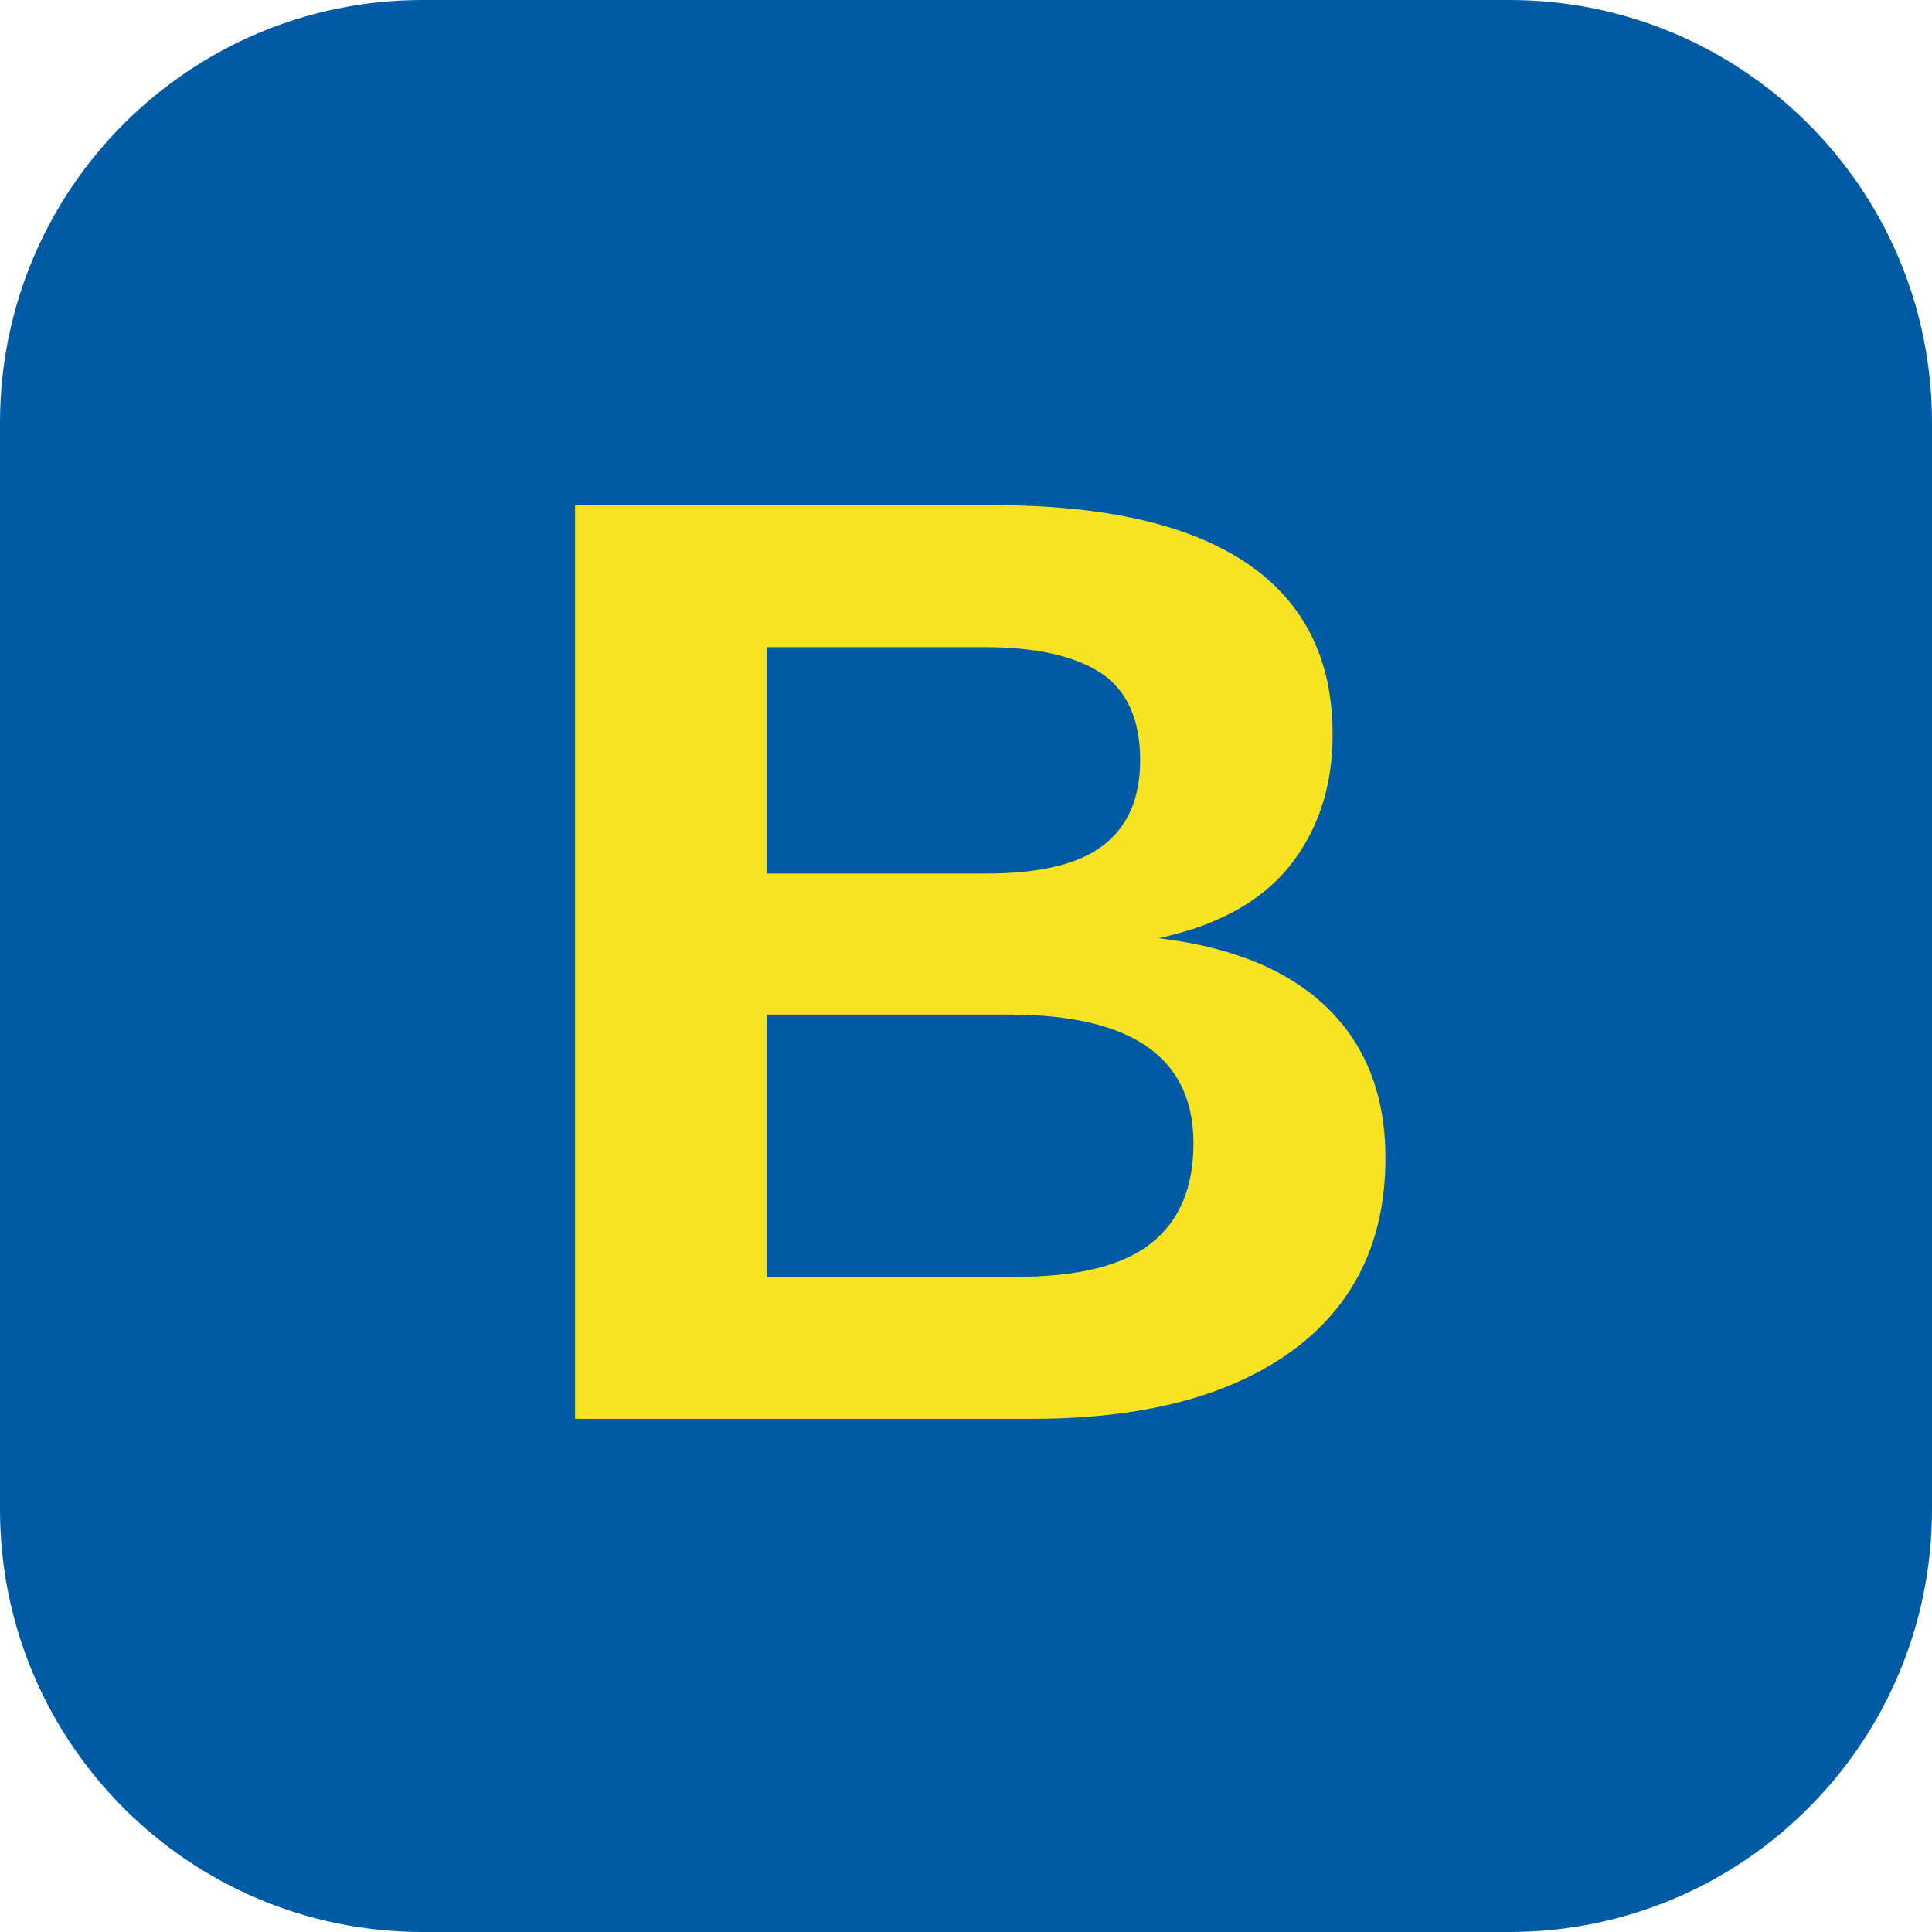
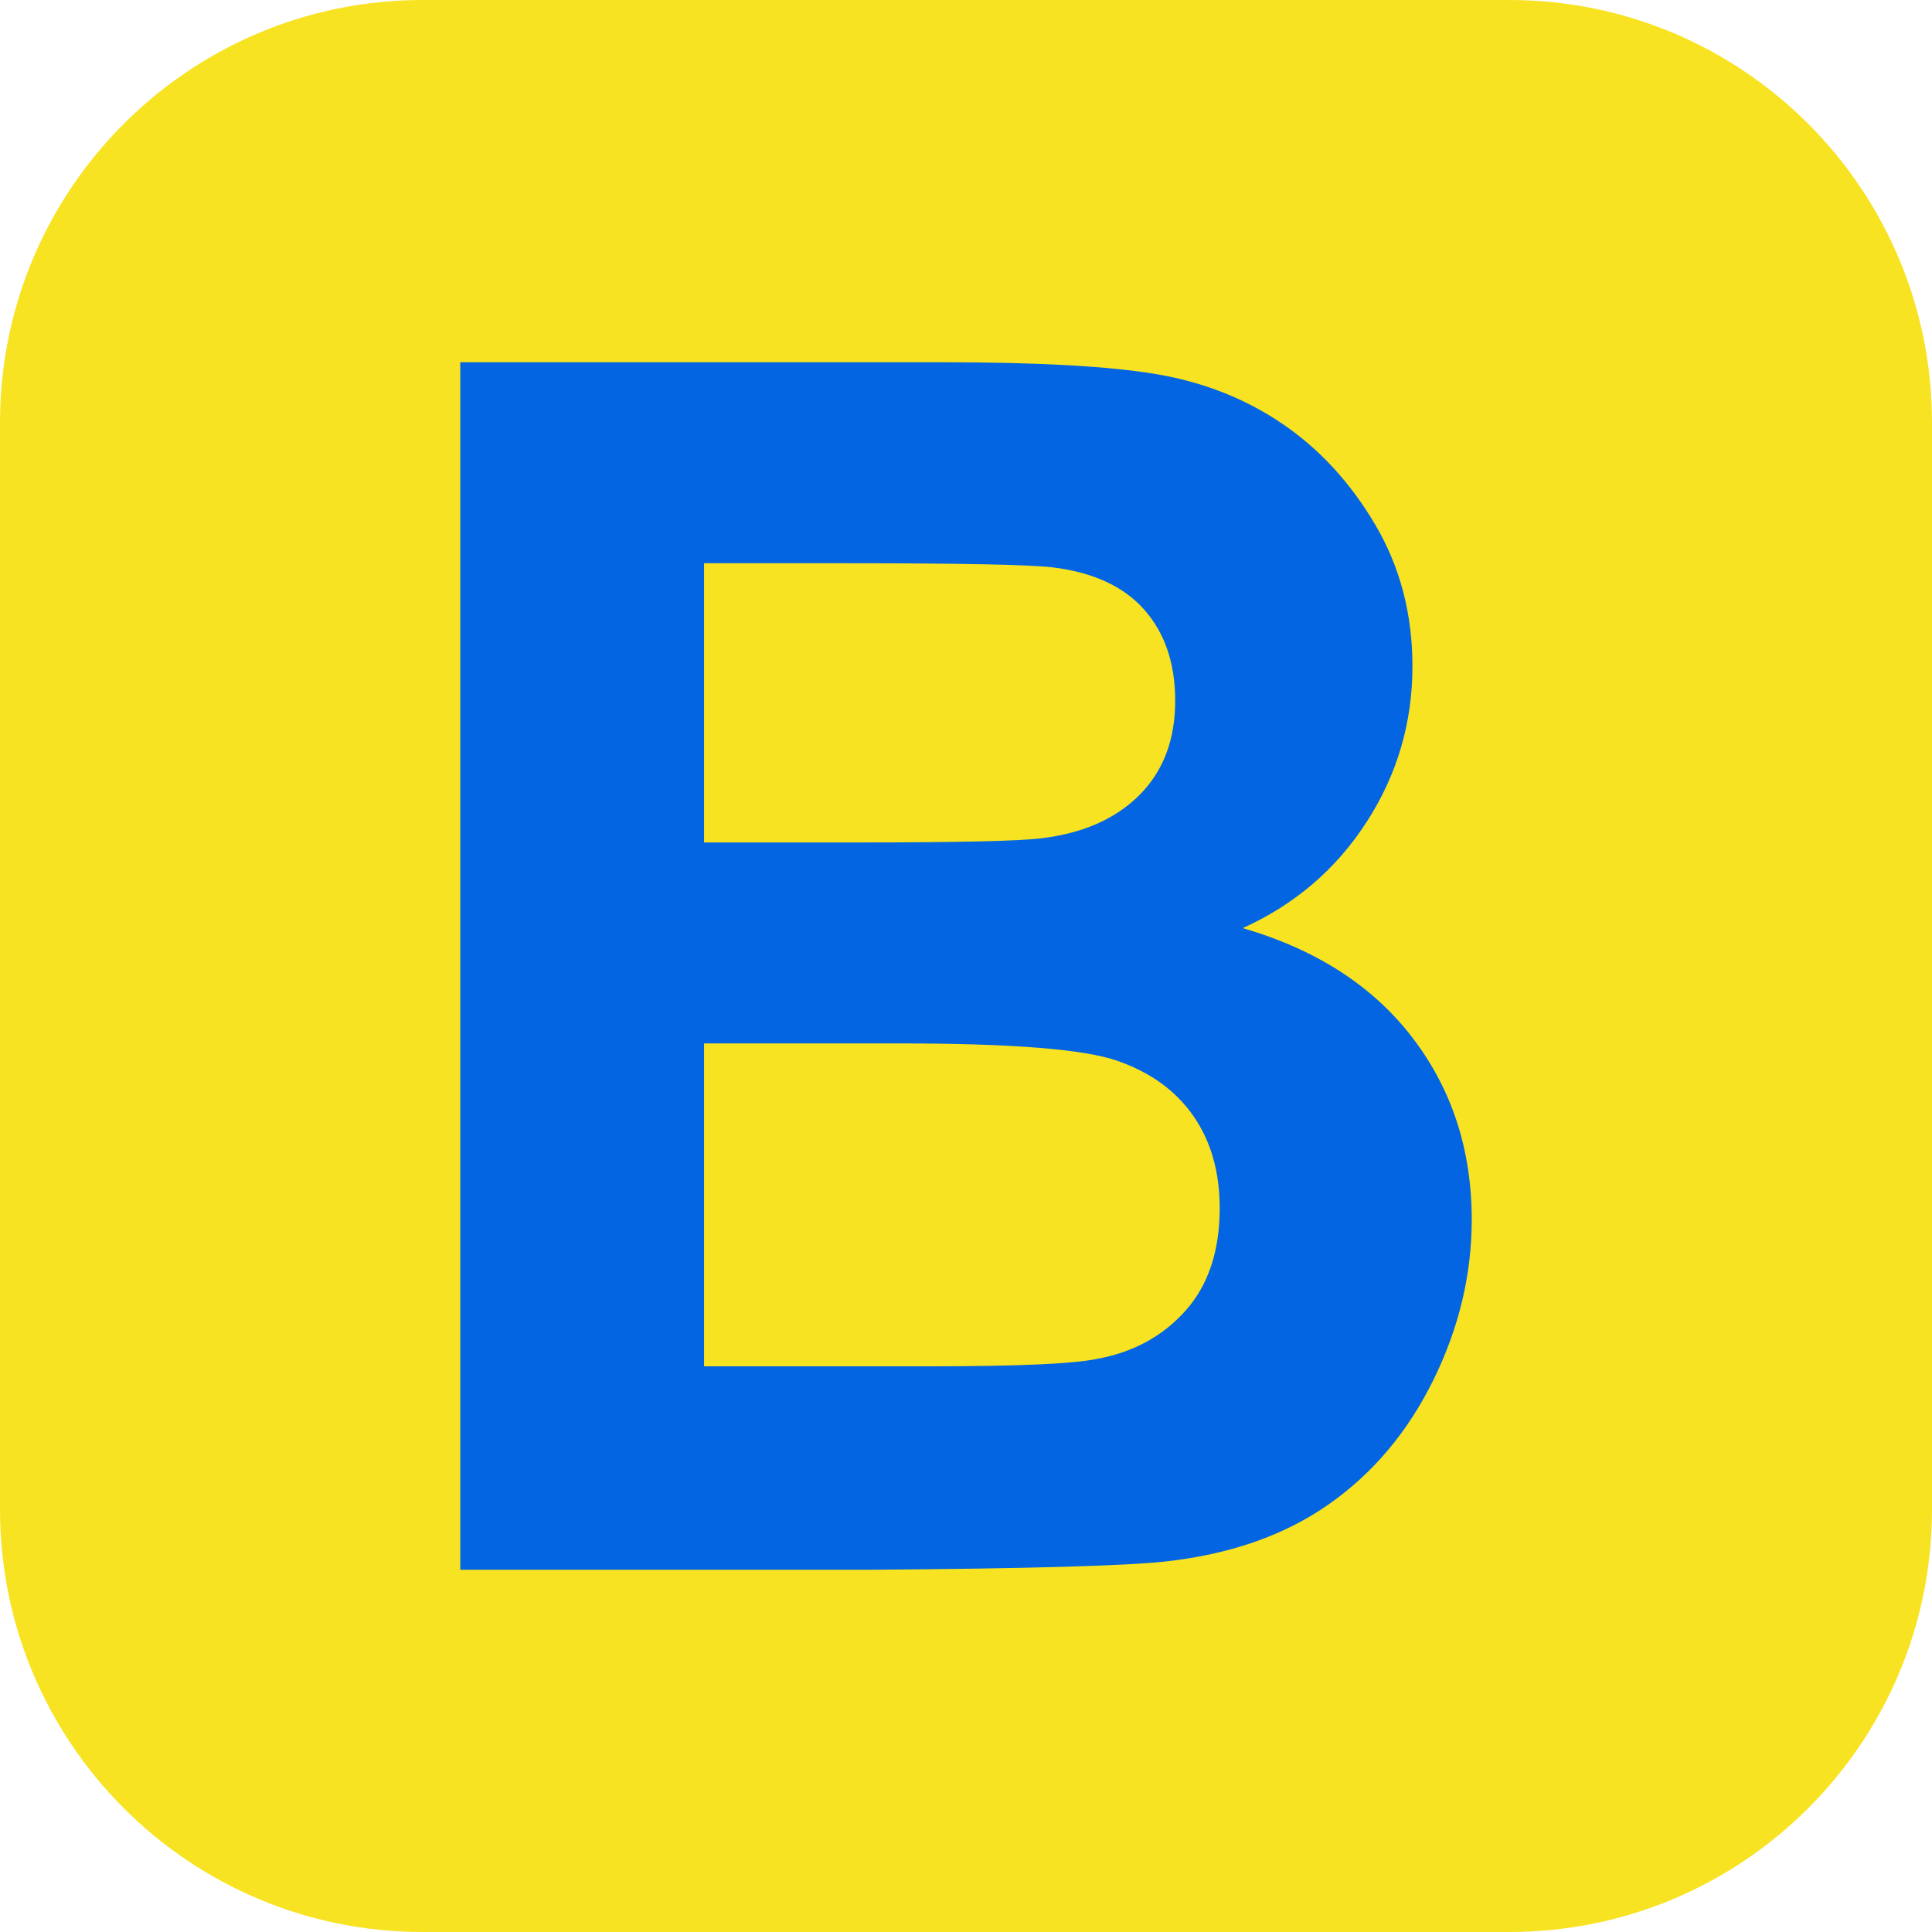
<svg xmlns="http://www.w3.org/2000/svg" viewBox="0 0 64 64">
-   <rect width="64" height="64" rx="14" fill="#005BA4" />
-   <text x="32" y="47" font-family="Arial, Helvetica, sans-serif" font-size="44" font-weight="700" text-anchor="middle" fill="#F8E322">B</text>
+   <rect width="64" height="64" rx="14" fill="#F8E322" />
+   <path fill="#0365E1" d="M15.247 12.0H31.236Q35.984 12.0 38.317 12.396Q40.649 12.791 42.491 14.046Q44.333 15.302 45.561 17.389Q46.789 19.476 46.789 22.068Q46.789 24.879 45.274 27.225Q43.76 29.572 41.168 30.745Q44.824 31.809 46.789 34.374Q48.753 36.939 48.753 40.404Q48.753 43.132 47.484 45.711Q46.216 48.289 44.019 49.831Q41.823 51.372 38.603 51.727Q36.584 51.945 28.862 52.0H15.247ZM23.323 18.658V27.907H28.617Q33.337 27.907 34.483 27.771Q36.557 27.525 37.744 26.338Q38.93 25.151 38.93 23.214Q38.93 21.359 37.907 20.199Q36.884 19.04 34.865 18.794Q33.664 18.658 27.962 18.658ZM23.323 34.565V45.261H30.799Q35.165 45.261 36.338 45.015Q38.139 44.688 39.271 43.419Q40.404 42.15 40.404 40.022Q40.404 38.221 39.531 36.966Q38.658 35.711 37.007 35.138Q35.356 34.565 29.844 34.565Z" />
</svg>
